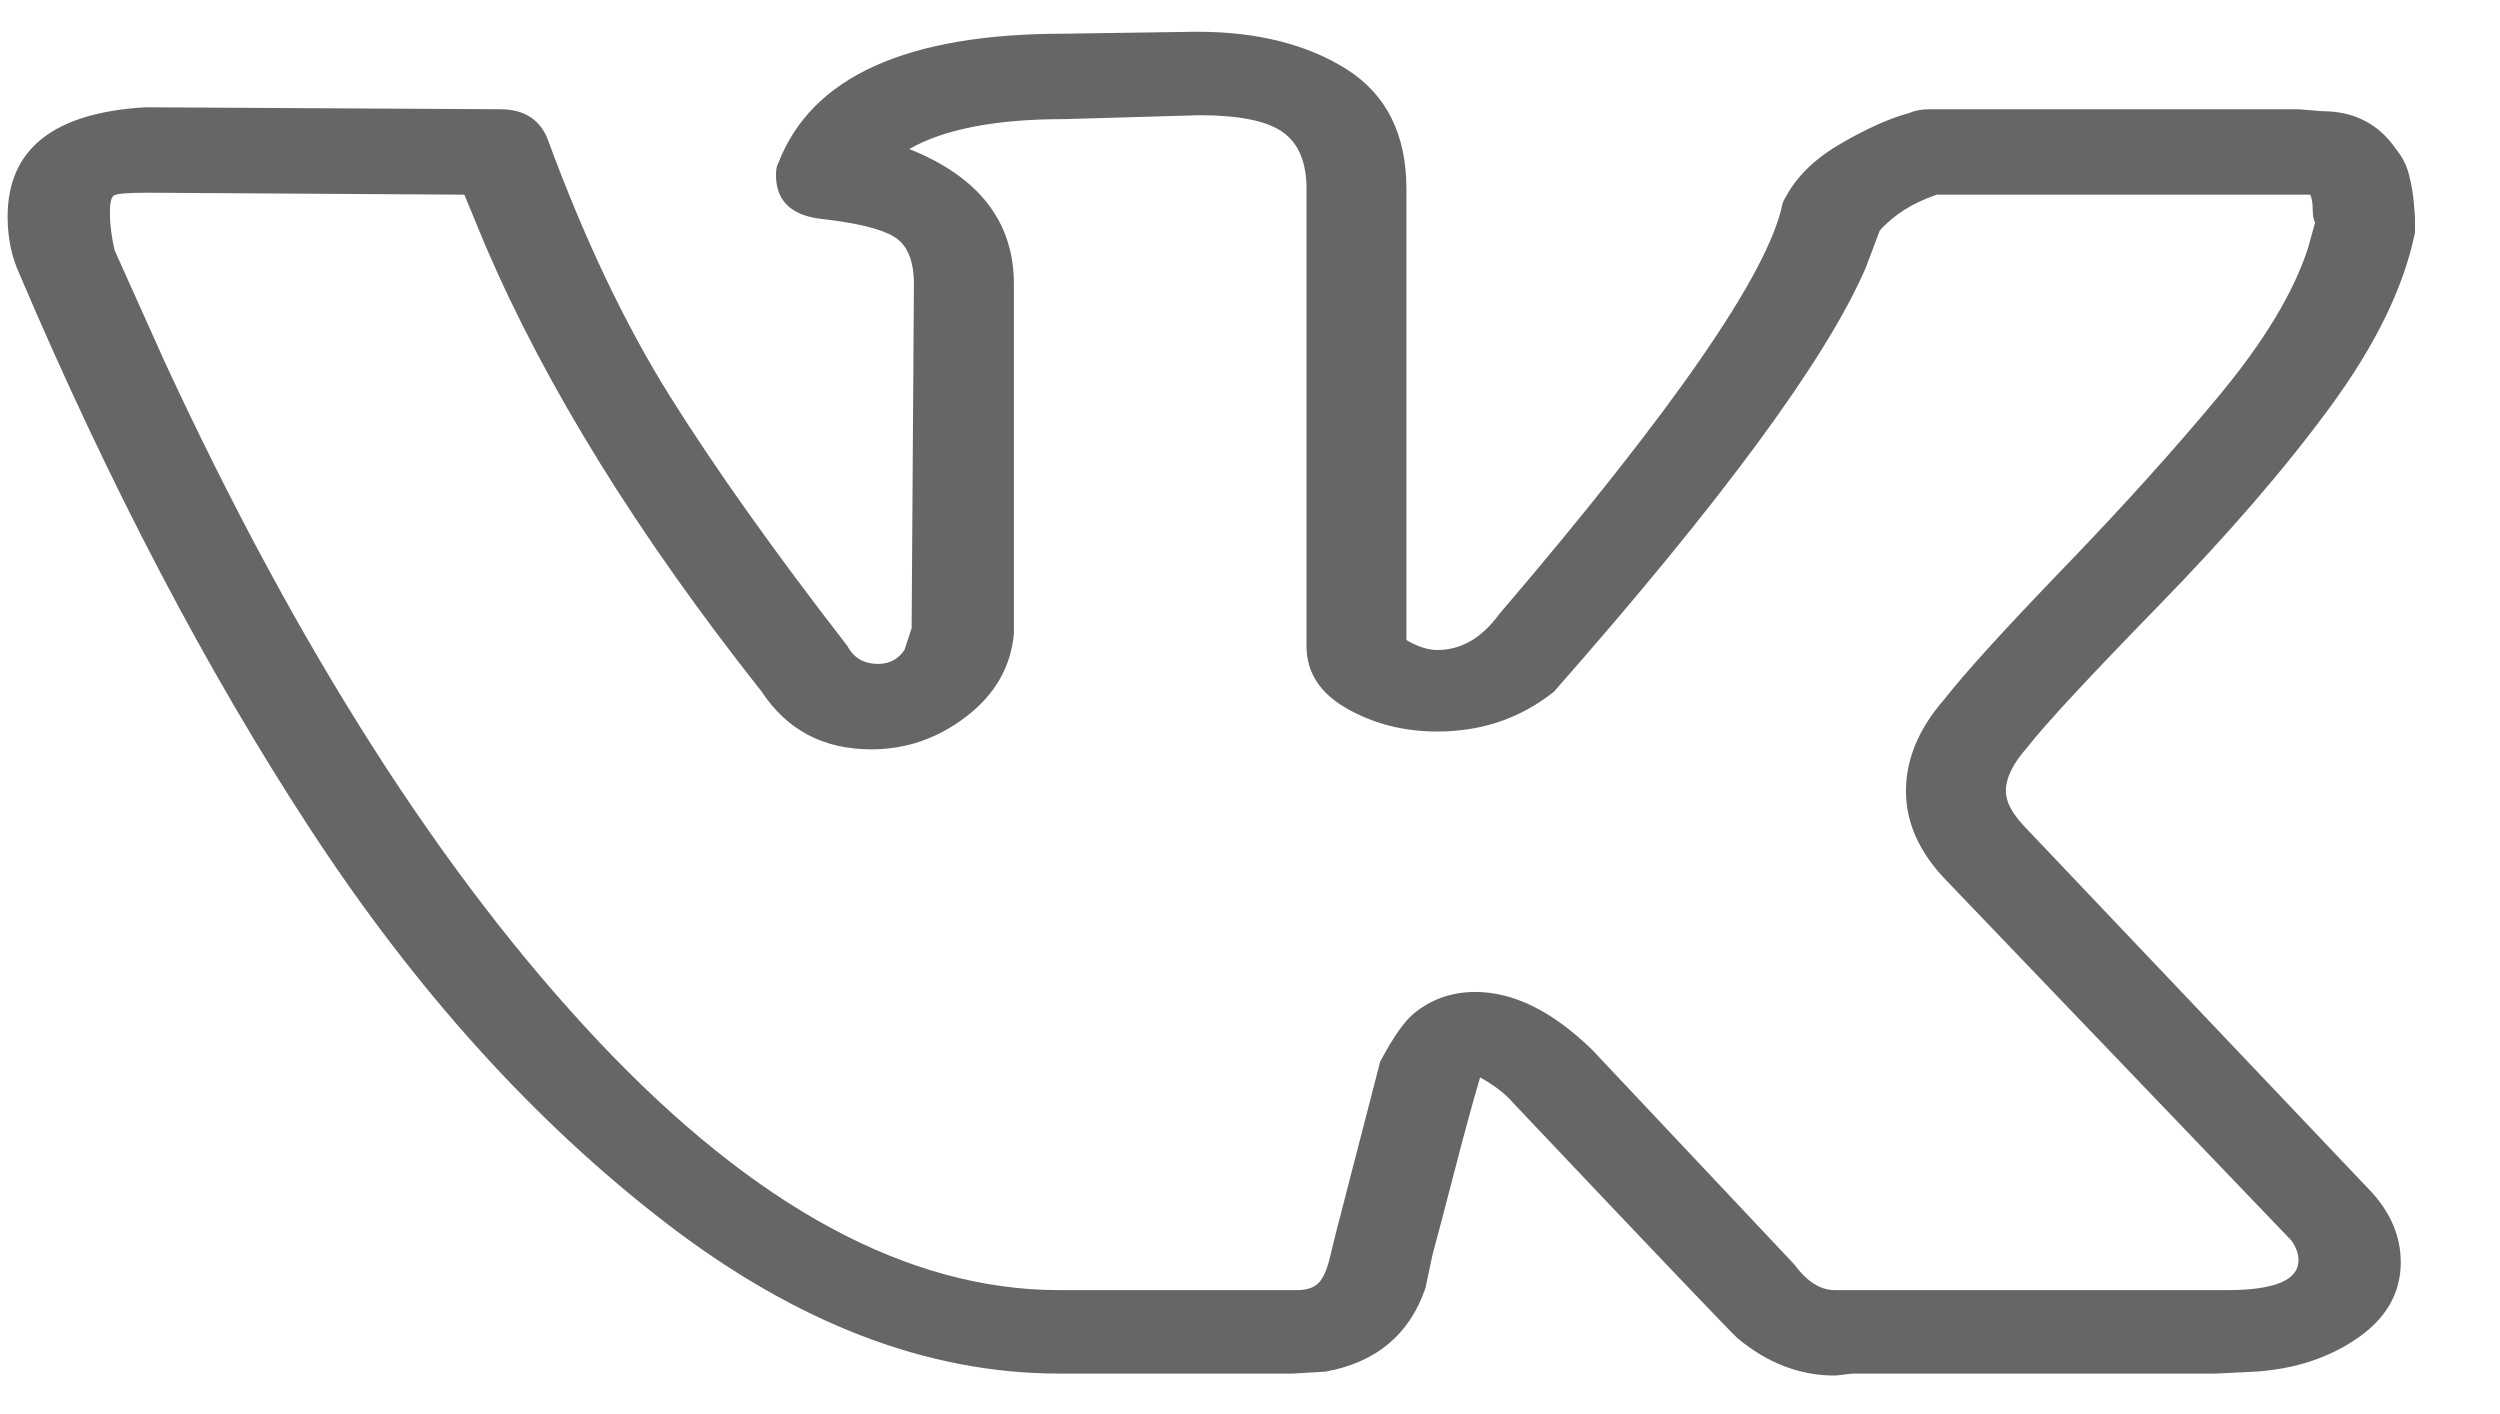
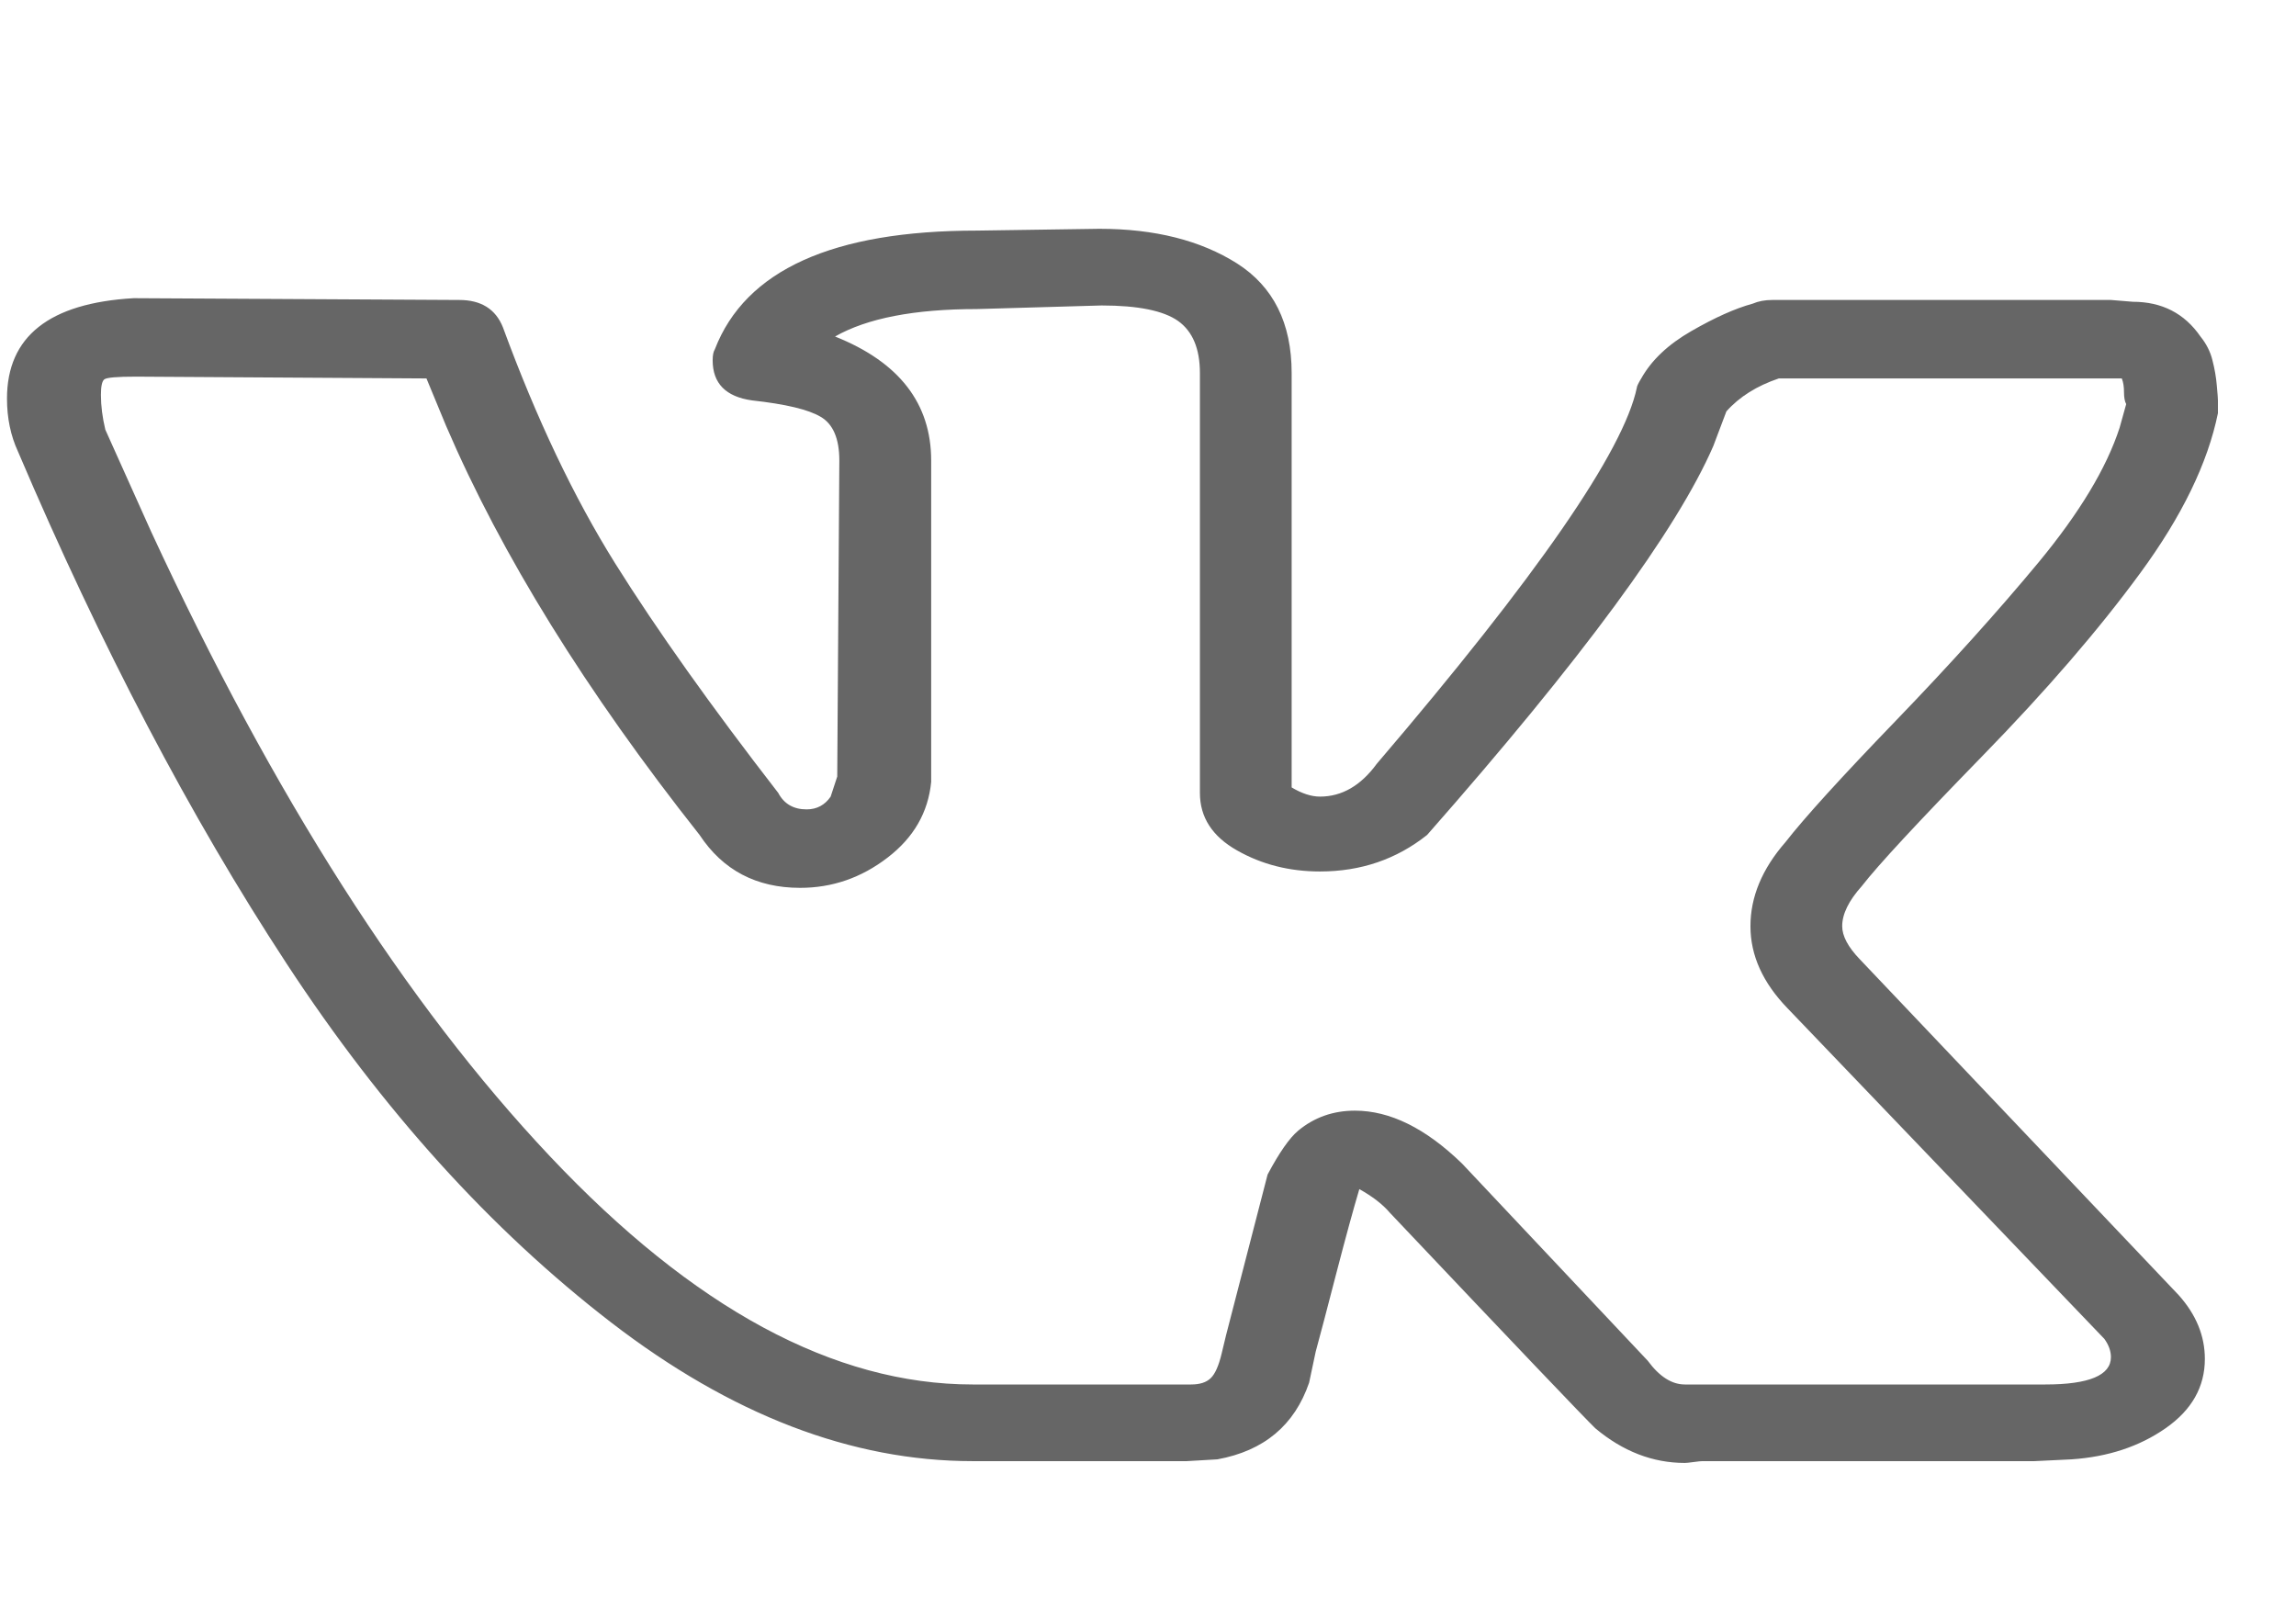
- <svg xmlns="http://www.w3.org/2000/svg" width="23" height="13" viewBox="0 0 23 13" fill="none">
-   <path d="M0.07 1.993C0.07 1.371 0.493 1.036 1.339 0.987L4.6 1.005C4.819 1.005 4.965 1.096 5.038 1.279C5.374 2.194 5.749 2.983 6.165 3.648C6.581 4.312 7.125 5.077 7.796 5.943C7.854 6.053 7.949 6.108 8.08 6.108C8.182 6.108 8.263 6.065 8.321 5.98L8.387 5.779L8.408 2.615C8.408 2.395 8.346 2.249 8.222 2.176C8.098 2.102 7.869 2.048 7.533 2.011C7.27 1.974 7.139 1.84 7.139 1.609C7.139 1.56 7.146 1.523 7.161 1.499C7.467 0.706 8.343 0.31 9.787 0.31L11.013 0.292C11.567 0.292 12.027 0.408 12.392 0.639C12.756 0.871 12.939 1.237 12.939 1.737V5.888C13.041 5.949 13.136 5.98 13.223 5.98C13.442 5.98 13.632 5.87 13.792 5.651C15.397 3.773 16.265 2.517 16.397 1.883C16.397 1.871 16.411 1.84 16.441 1.791C16.543 1.609 16.71 1.45 16.944 1.316C17.177 1.182 17.381 1.09 17.557 1.042C17.615 1.017 17.681 1.005 17.754 1.005H21.146L21.365 1.023C21.657 1.023 21.883 1.139 22.043 1.371C22.102 1.444 22.142 1.523 22.163 1.609C22.185 1.694 22.2 1.779 22.207 1.865C22.215 1.95 22.218 1.999 22.218 2.011V2.139C22.116 2.639 21.857 3.172 21.441 3.739C21.026 4.306 20.497 4.919 19.855 5.577C19.213 6.236 18.811 6.669 18.651 6.876C18.52 7.022 18.454 7.156 18.454 7.278C18.454 7.376 18.512 7.486 18.629 7.608L21.824 10.973C21.999 11.168 22.087 11.381 22.087 11.613C22.087 11.893 21.956 12.125 21.693 12.308C21.43 12.491 21.117 12.594 20.752 12.619L20.38 12.637H17.053C17.039 12.637 17.009 12.64 16.966 12.646C16.922 12.652 16.893 12.655 16.878 12.655C16.557 12.655 16.258 12.54 15.981 12.308C15.879 12.21 15.193 11.491 13.924 10.15C13.851 10.064 13.748 9.985 13.617 9.912C13.559 10.107 13.482 10.387 13.387 10.753C13.293 11.119 13.223 11.381 13.18 11.54L13.114 11.851C12.968 12.277 12.662 12.534 12.195 12.619L11.888 12.637H9.743C8.532 12.637 7.325 12.174 6.121 11.247C4.918 10.32 3.834 9.122 2.871 7.653C1.908 6.184 1.011 4.474 0.18 2.523C0.107 2.365 0.07 2.188 0.07 1.993ZM13.223 6.73C12.917 6.73 12.64 6.66 12.392 6.519C12.144 6.379 12.02 6.187 12.02 5.943V1.737C12.02 1.493 11.947 1.319 11.801 1.215C11.655 1.112 11.399 1.06 11.035 1.06L9.787 1.096C9.16 1.096 8.686 1.188 8.365 1.371C9.007 1.627 9.328 2.041 9.328 2.615V5.833C9.298 6.138 9.153 6.391 8.89 6.592C8.627 6.794 8.336 6.894 8.015 6.894C7.577 6.894 7.241 6.717 7.008 6.364C5.87 4.925 5.024 3.559 4.469 2.267L4.272 1.791L1.361 1.773C1.172 1.773 1.066 1.782 1.044 1.801C1.022 1.819 1.011 1.871 1.011 1.956C1.011 2.066 1.026 2.182 1.055 2.304L1.515 3.328C2.74 5.974 4.071 8.059 5.509 9.583C6.946 11.107 8.357 11.869 9.743 11.869H11.932C12.02 11.869 12.085 11.848 12.129 11.805C12.173 11.762 12.209 11.68 12.238 11.558L12.282 11.375L12.698 9.766C12.815 9.546 12.917 9.4 13.004 9.327C13.165 9.193 13.355 9.126 13.573 9.126C13.924 9.126 14.281 9.302 14.646 9.656L16.506 11.631C16.623 11.79 16.747 11.869 16.878 11.869H20.489C20.927 11.869 21.146 11.777 21.146 11.595C21.146 11.534 21.124 11.473 21.08 11.412L17.907 8.101C17.659 7.845 17.535 7.571 17.535 7.278C17.535 6.986 17.651 6.705 17.885 6.437C18.075 6.193 18.443 5.788 18.99 5.221C19.537 4.654 20.015 4.123 20.424 3.63C20.832 3.136 21.102 2.688 21.233 2.285L21.299 2.048C21.285 2.023 21.277 1.984 21.277 1.929C21.277 1.874 21.27 1.828 21.255 1.791H17.819C17.6 1.865 17.425 1.974 17.294 2.121L17.163 2.468C16.798 3.309 15.842 4.608 14.296 6.364C13.989 6.608 13.632 6.73 13.223 6.73Z" fill="#666666" />
+ <svg xmlns="http://www.w3.org/2000/svg" width="23" height="16" viewBox="0 0 23 16" fill="none">
+   <path d="M0.07 3.993C0.07 3.371 0.493 3.036 1.339 2.987L4.6 3.005C4.819 3.005 4.965 3.096 5.038 3.279C5.374 4.194 5.749 4.983 6.165 5.648C6.581 6.312 7.125 7.077 7.796 7.943C7.854 8.053 7.949 8.108 8.08 8.108C8.182 8.108 8.263 8.065 8.321 7.98L8.387 7.779L8.408 4.614C8.408 4.395 8.346 4.249 8.222 4.176C8.098 4.102 7.869 4.048 7.533 4.011C7.27 3.974 7.139 3.84 7.139 3.609C7.139 3.56 7.146 3.523 7.161 3.499C7.467 2.706 8.343 2.31 9.787 2.31L11.013 2.292C11.567 2.292 12.027 2.408 12.392 2.639C12.756 2.871 12.939 3.237 12.939 3.737V7.888C13.041 7.949 13.136 7.98 13.223 7.98C13.442 7.98 13.632 7.87 13.792 7.651C15.397 5.773 16.265 4.517 16.397 3.883C16.397 3.871 16.411 3.84 16.441 3.791C16.543 3.609 16.71 3.45 16.944 3.316C17.177 3.182 17.381 3.09 17.557 3.042C17.615 3.017 17.681 3.005 17.754 3.005H21.146L21.365 3.023C21.657 3.023 21.883 3.139 22.043 3.371C22.102 3.444 22.142 3.523 22.163 3.609C22.185 3.694 22.2 3.779 22.207 3.865C22.215 3.95 22.218 3.999 22.218 4.011V4.139C22.116 4.639 21.857 5.172 21.441 5.739C21.026 6.306 20.497 6.919 19.855 7.577C19.213 8.236 18.811 8.669 18.651 8.876C18.52 9.022 18.454 9.156 18.454 9.278C18.454 9.376 18.512 9.486 18.629 9.608L21.824 12.973C21.999 13.168 22.087 13.381 22.087 13.613C22.087 13.893 21.956 14.125 21.693 14.308C21.43 14.491 21.117 14.594 20.752 14.619L20.38 14.637H17.053C17.039 14.637 17.009 14.64 16.966 14.646C16.922 14.652 16.893 14.655 16.878 14.655C16.557 14.655 16.258 14.54 15.981 14.308C15.879 14.21 15.193 13.491 13.924 12.15C13.851 12.064 13.748 11.985 13.617 11.912C13.559 12.107 13.482 12.387 13.387 12.753C13.293 13.119 13.223 13.381 13.18 13.54L13.114 13.851C12.968 14.277 12.662 14.534 12.195 14.619L11.888 14.637H9.743C8.532 14.637 7.325 14.174 6.121 13.247C4.918 12.32 3.834 11.123 2.871 9.653C1.908 8.184 1.011 6.474 0.18 4.523C0.107 4.365 0.07 4.188 0.07 3.993ZM13.223 8.73C12.917 8.73 12.64 8.66 12.392 8.519C12.144 8.379 12.02 8.187 12.02 7.943V3.737C12.02 3.493 11.947 3.319 11.801 3.215C11.655 3.112 11.399 3.06 11.035 3.06L9.787 3.096C9.16 3.096 8.686 3.188 8.365 3.371C9.007 3.627 9.328 4.041 9.328 4.614V7.833C9.298 8.138 9.153 8.391 8.89 8.592C8.627 8.794 8.336 8.894 8.015 8.894C7.577 8.894 7.241 8.717 7.008 8.364C5.87 6.925 5.024 5.559 4.469 4.267L4.272 3.791L1.361 3.773C1.172 3.773 1.066 3.782 1.044 3.801C1.022 3.819 1.011 3.871 1.011 3.956C1.011 4.066 1.026 4.182 1.055 4.304L1.515 5.328C2.74 7.974 4.071 10.059 5.509 11.583C6.946 13.107 8.357 13.869 9.743 13.869H11.932C12.02 13.869 12.085 13.848 12.129 13.805C12.173 13.762 12.209 13.68 12.238 13.558L12.282 13.375L12.698 11.766C12.815 11.546 12.917 11.4 13.004 11.327C13.165 11.193 13.355 11.126 13.573 11.126C13.924 11.126 14.281 11.302 14.646 11.656L16.506 13.631C16.623 13.79 16.747 13.869 16.878 13.869H20.489C20.927 13.869 21.146 13.777 21.146 13.595C21.146 13.534 21.124 13.473 21.08 13.412L17.907 10.101C17.659 9.845 17.535 9.571 17.535 9.278C17.535 8.986 17.651 8.705 17.885 8.437C18.075 8.193 18.443 7.788 18.99 7.221C19.537 6.654 20.015 6.123 20.424 5.63C20.832 5.136 21.102 4.688 21.233 4.285L21.299 4.048C21.285 4.023 21.277 3.984 21.277 3.929C21.277 3.874 21.27 3.828 21.255 3.791H17.819C17.6 3.865 17.425 3.974 17.294 4.121L17.163 4.468C16.798 5.309 15.842 6.608 14.296 8.364C13.989 8.608 13.632 8.73 13.223 8.73Z" fill="#666666" />
</svg>
